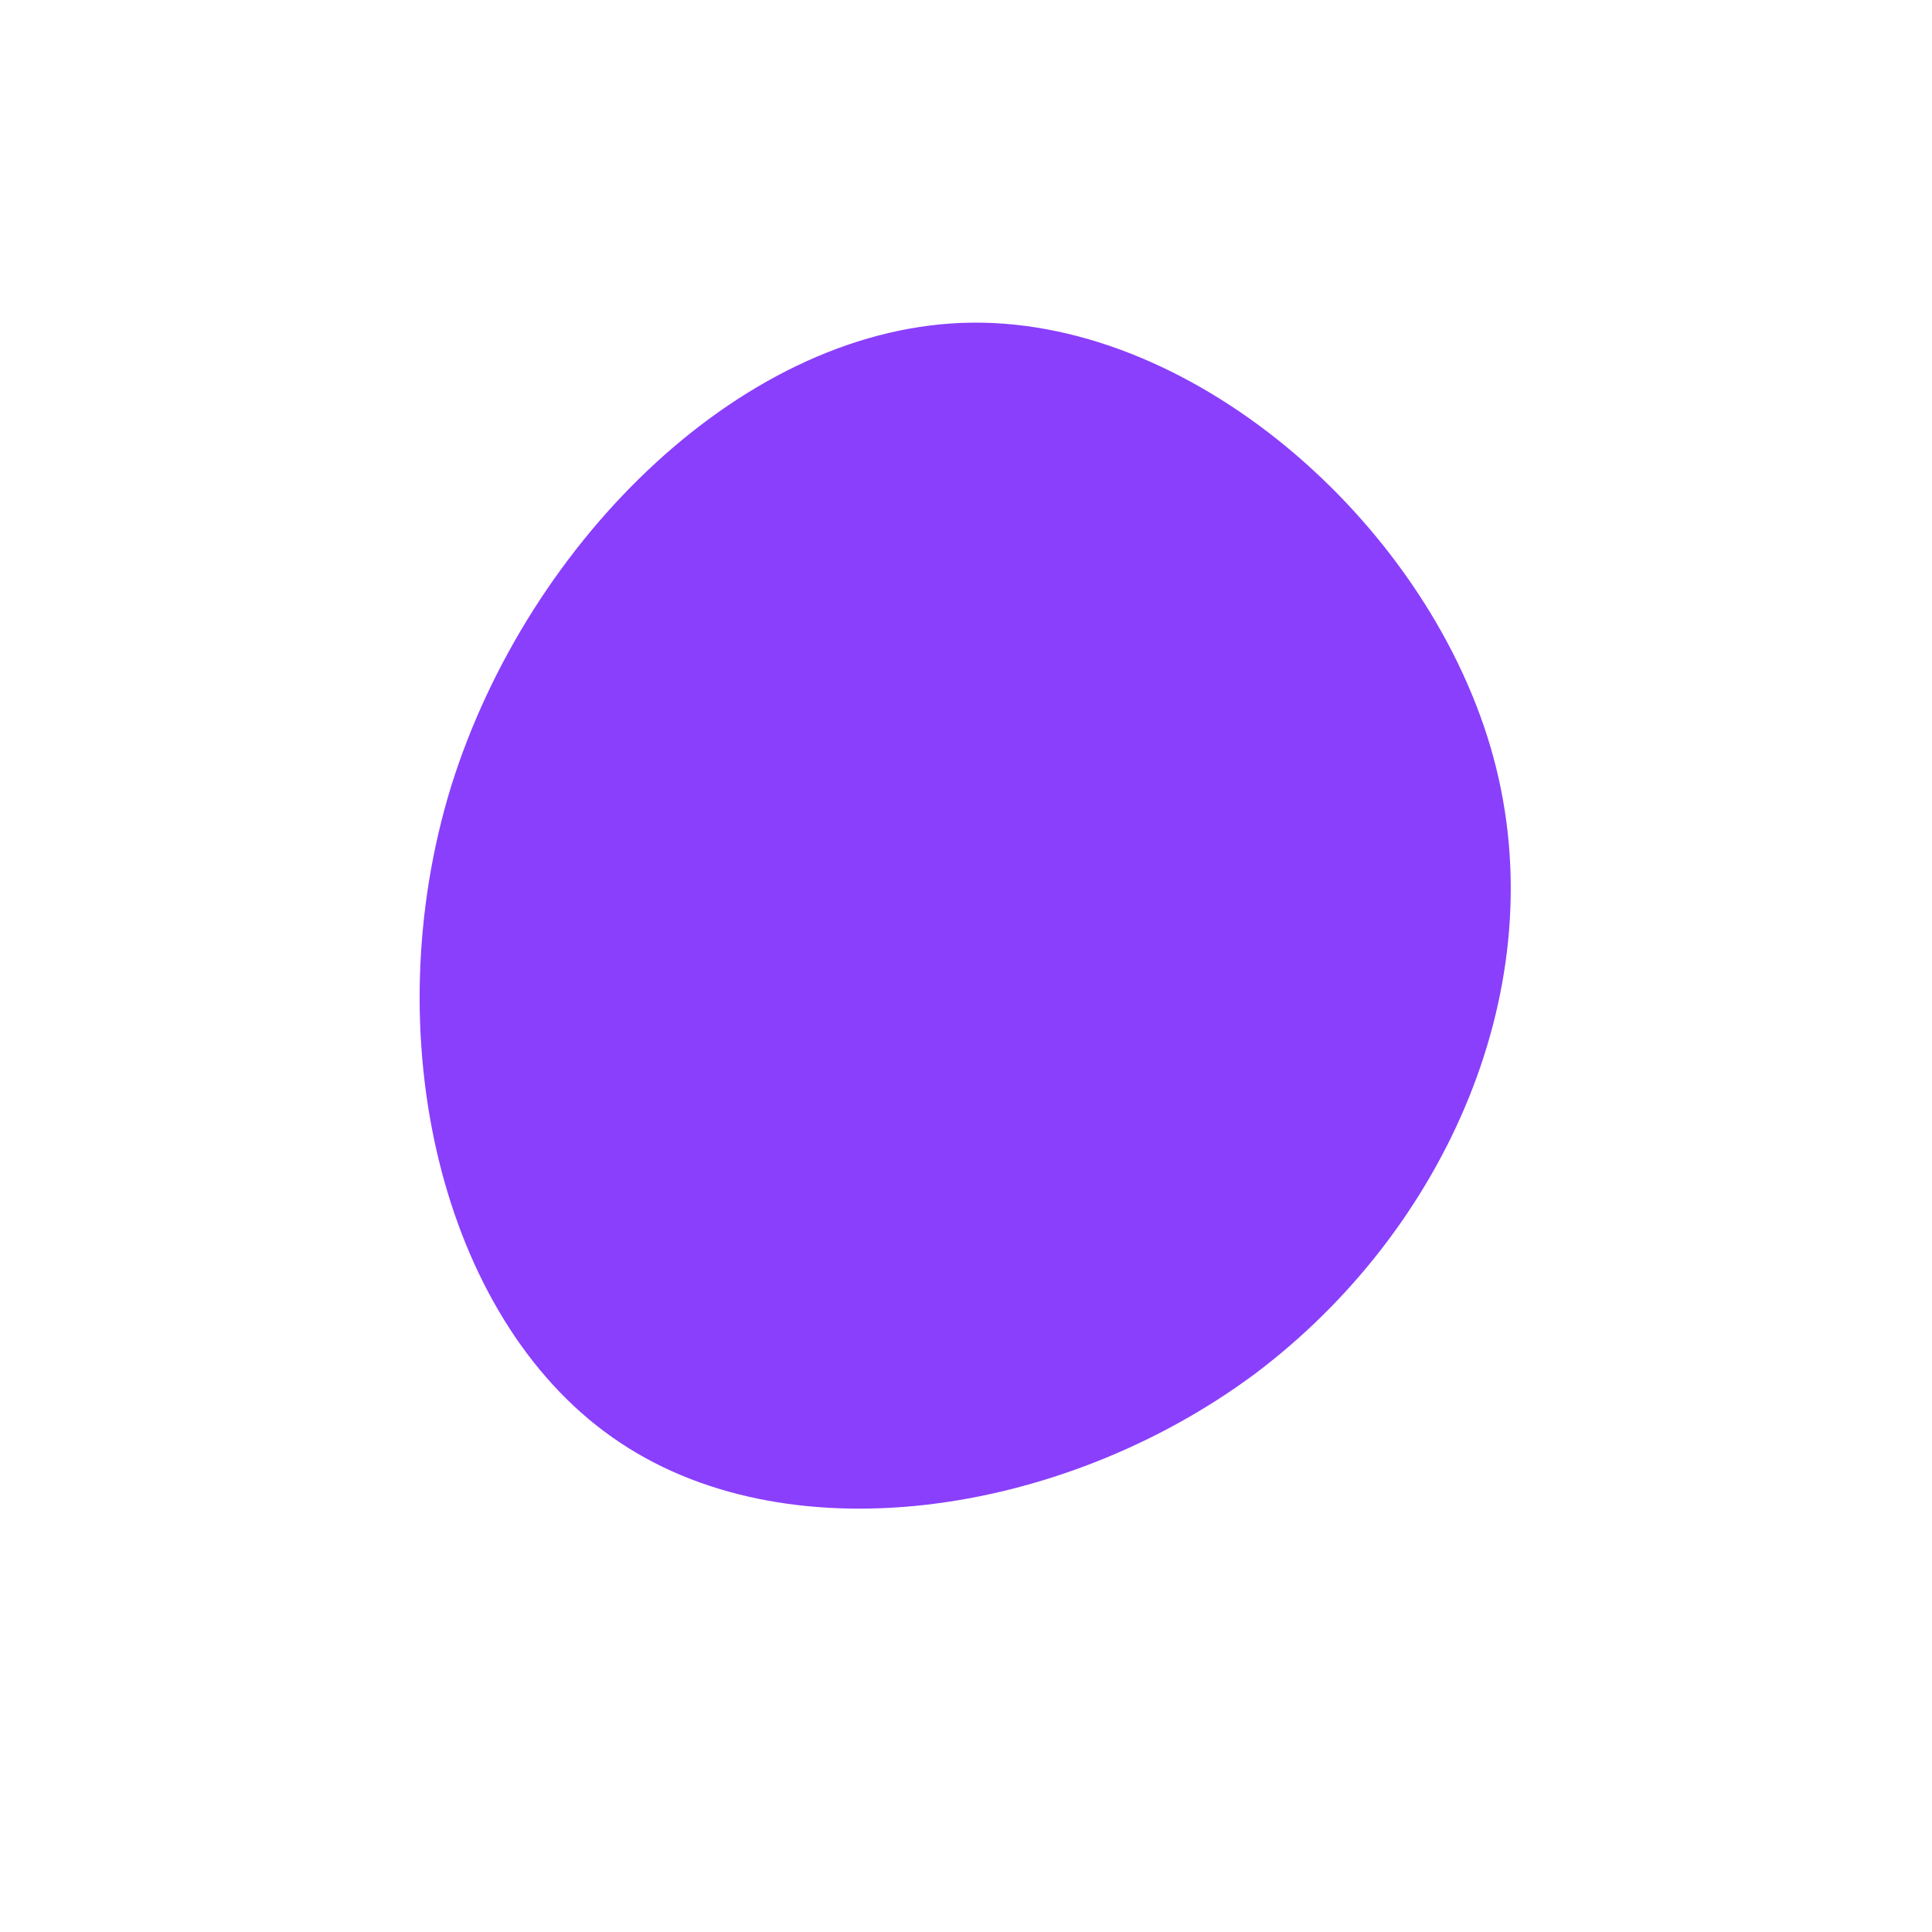
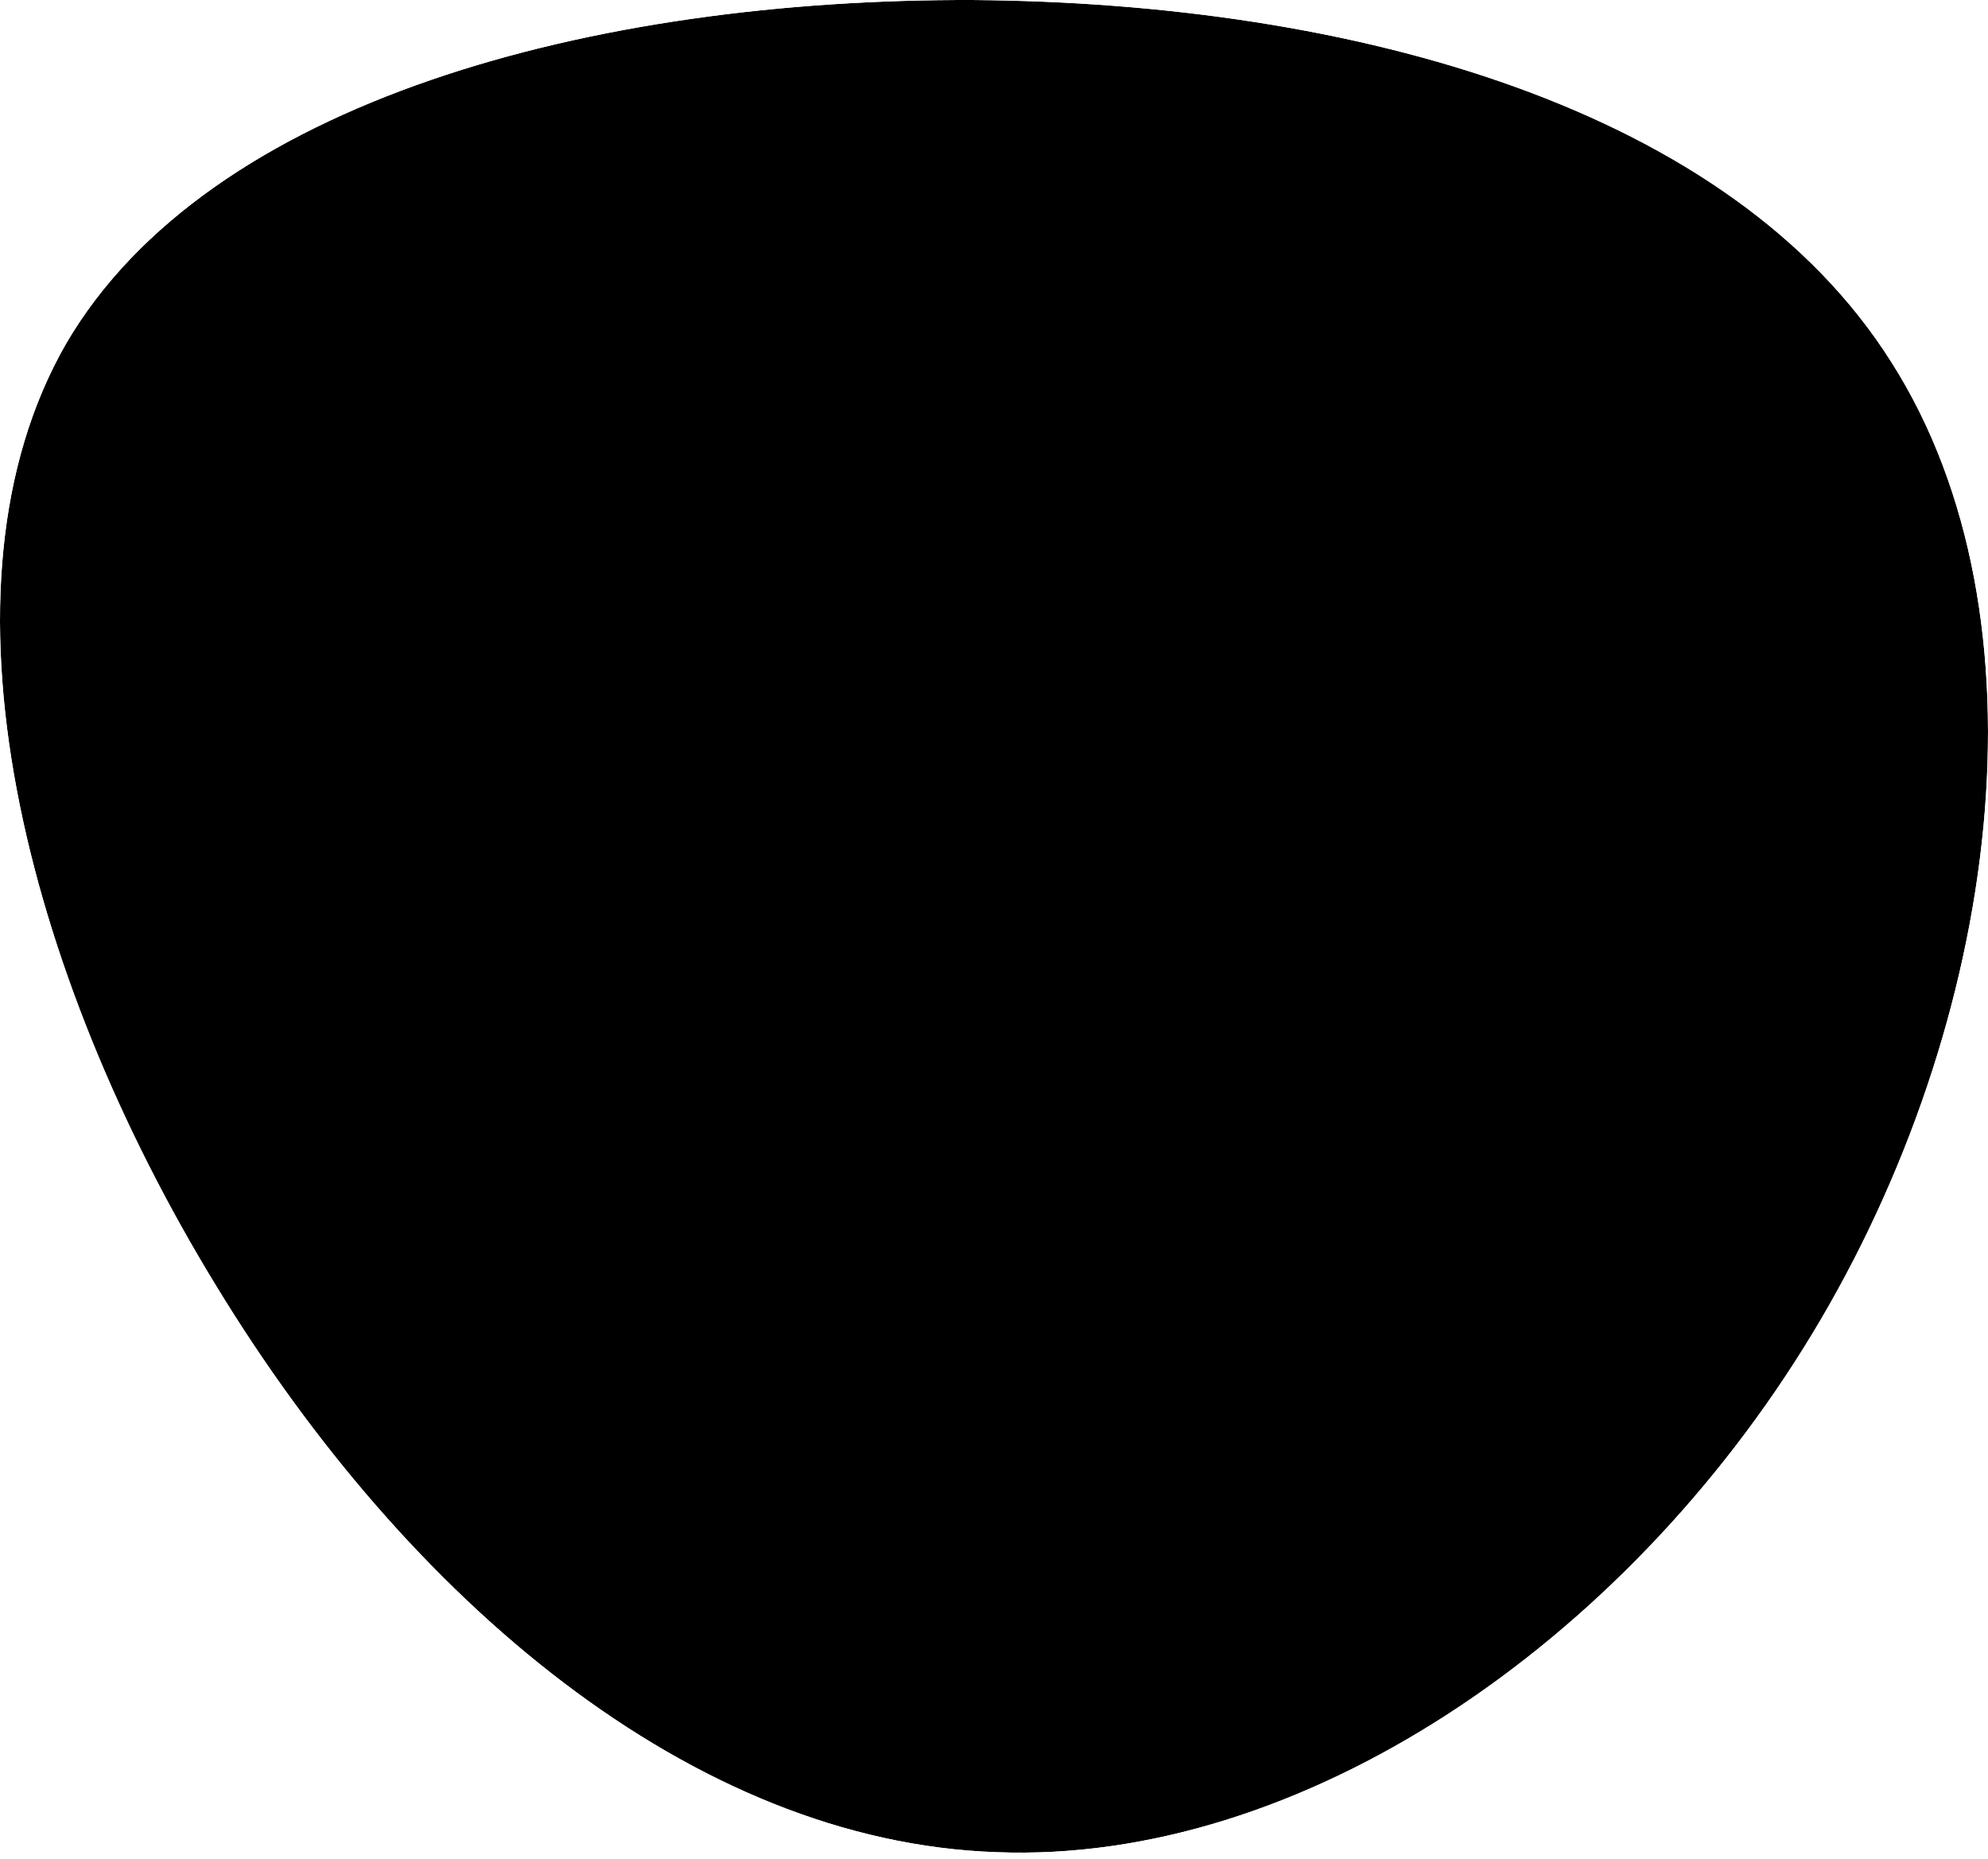
- <svg xmlns="http://www.w3.org/2000/svg" viewBox="0 0 200 200">
-   <path fill="#8A3FFC" d="M54.6,-21.6C61,2,49.7,27.4,29.8,42.3C9.8,57.1,-18.9,61.3,-36.6,48.8C-54.4,36.3,-61.2,7.1,-53.3,-18.6C-45.3,-44.2,-22.7,-66.4,0.7,-66.6C24.1,-66.8,48.2,-45.2,54.6,-21.6Z" transform="translate(100 100)" />
+ <svg xmlns="http://www.w3.org/2000/svg" viewBox="0 0 200 187">
+   <mask id="mask0" mask-type="alpha">
+     <path d="M190.312 36.488C206.582 62.119 201.309 102.826 182.328 134.186C163.346 165.547          130.807 187.559 100.226 186.353C69.645 185.297 41.023 161.023 21.74 129.362C2.458          97.851 -7.485 59.103 6.676 34.528C20.987 10.103 59.703 -0.149 97.967          0.002C136.23 0.303 174.193 10.857 190.312 36.488Z" />
+   </mask>
+   <g mask="url(#mask0)">
+     <path d="M190.312 36.488C206.582 62.119 201.309 102.826 182.328 134.186C163.346          165.547 130.807 187.559 100.226 186.353C69.645 185.297 41.023 161.023 21.74          129.362C2.458 97.851 -7.485 59.103 6.676 34.528C20.987 10.103 59.703          -0.149 97.967 0.002C136.23 0.303 174.193 10.857 190.312 36.488Z" />
+     <image href="" />
+   </g>
</svg>
